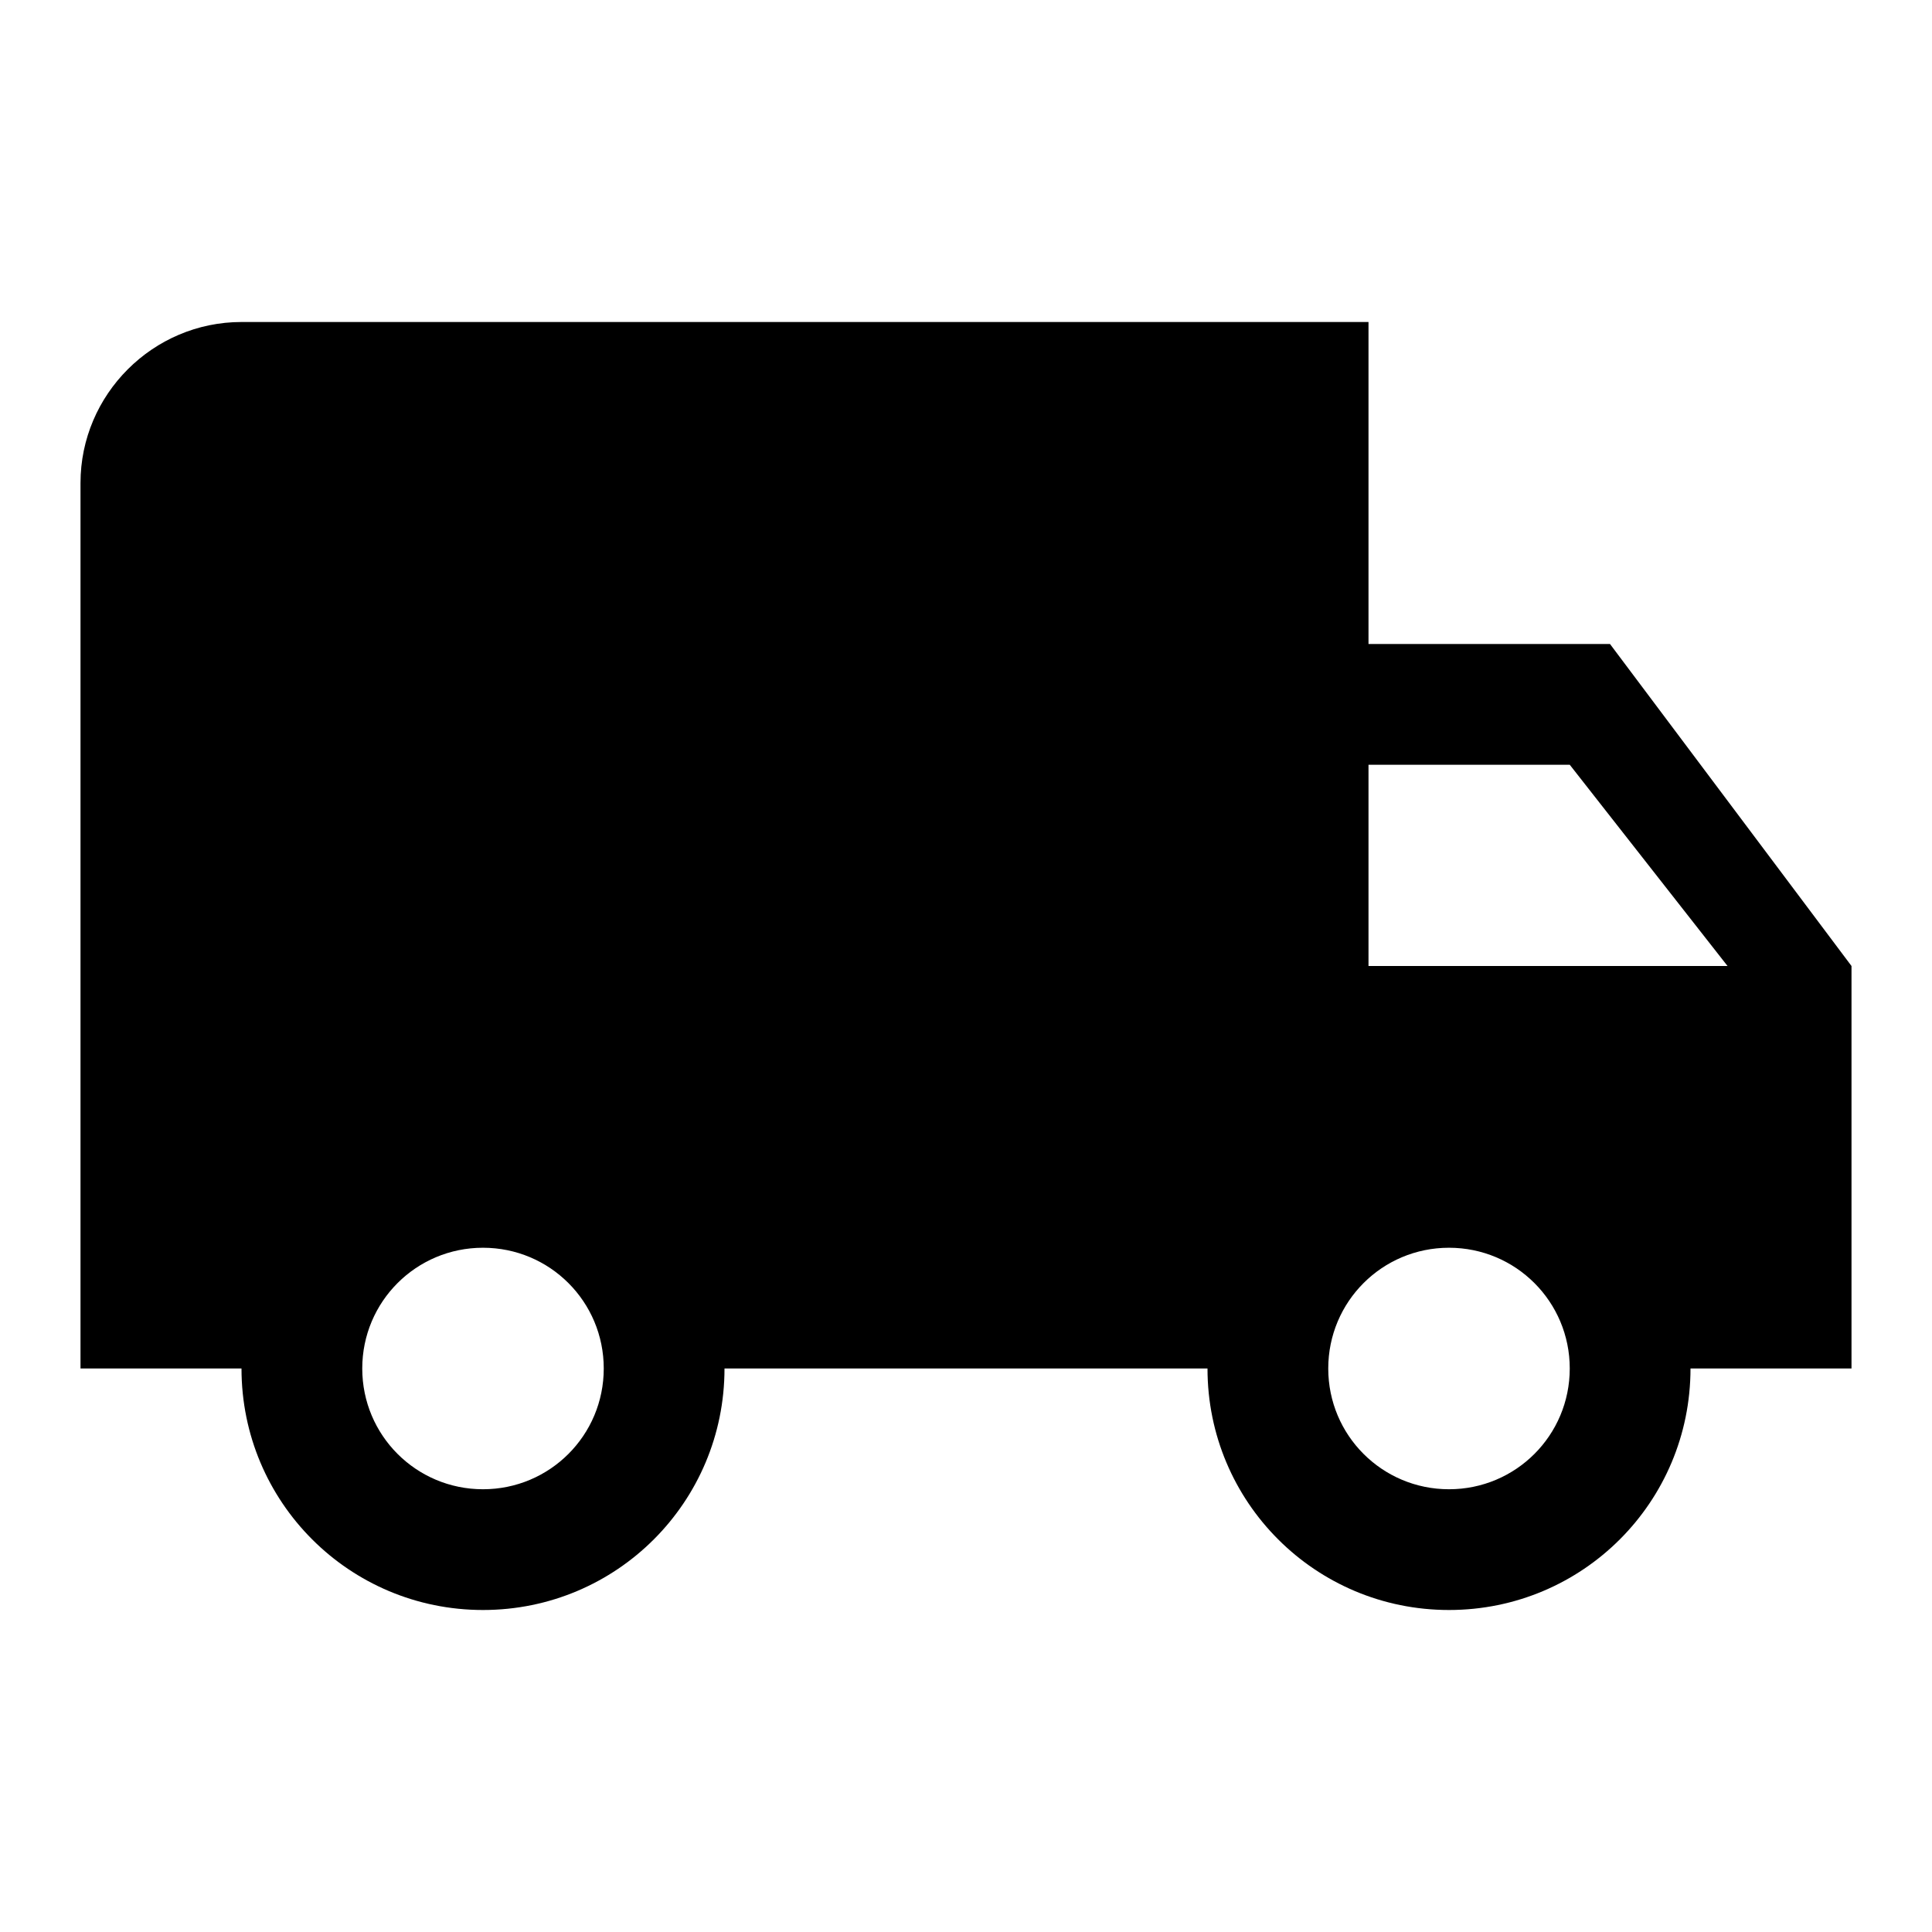
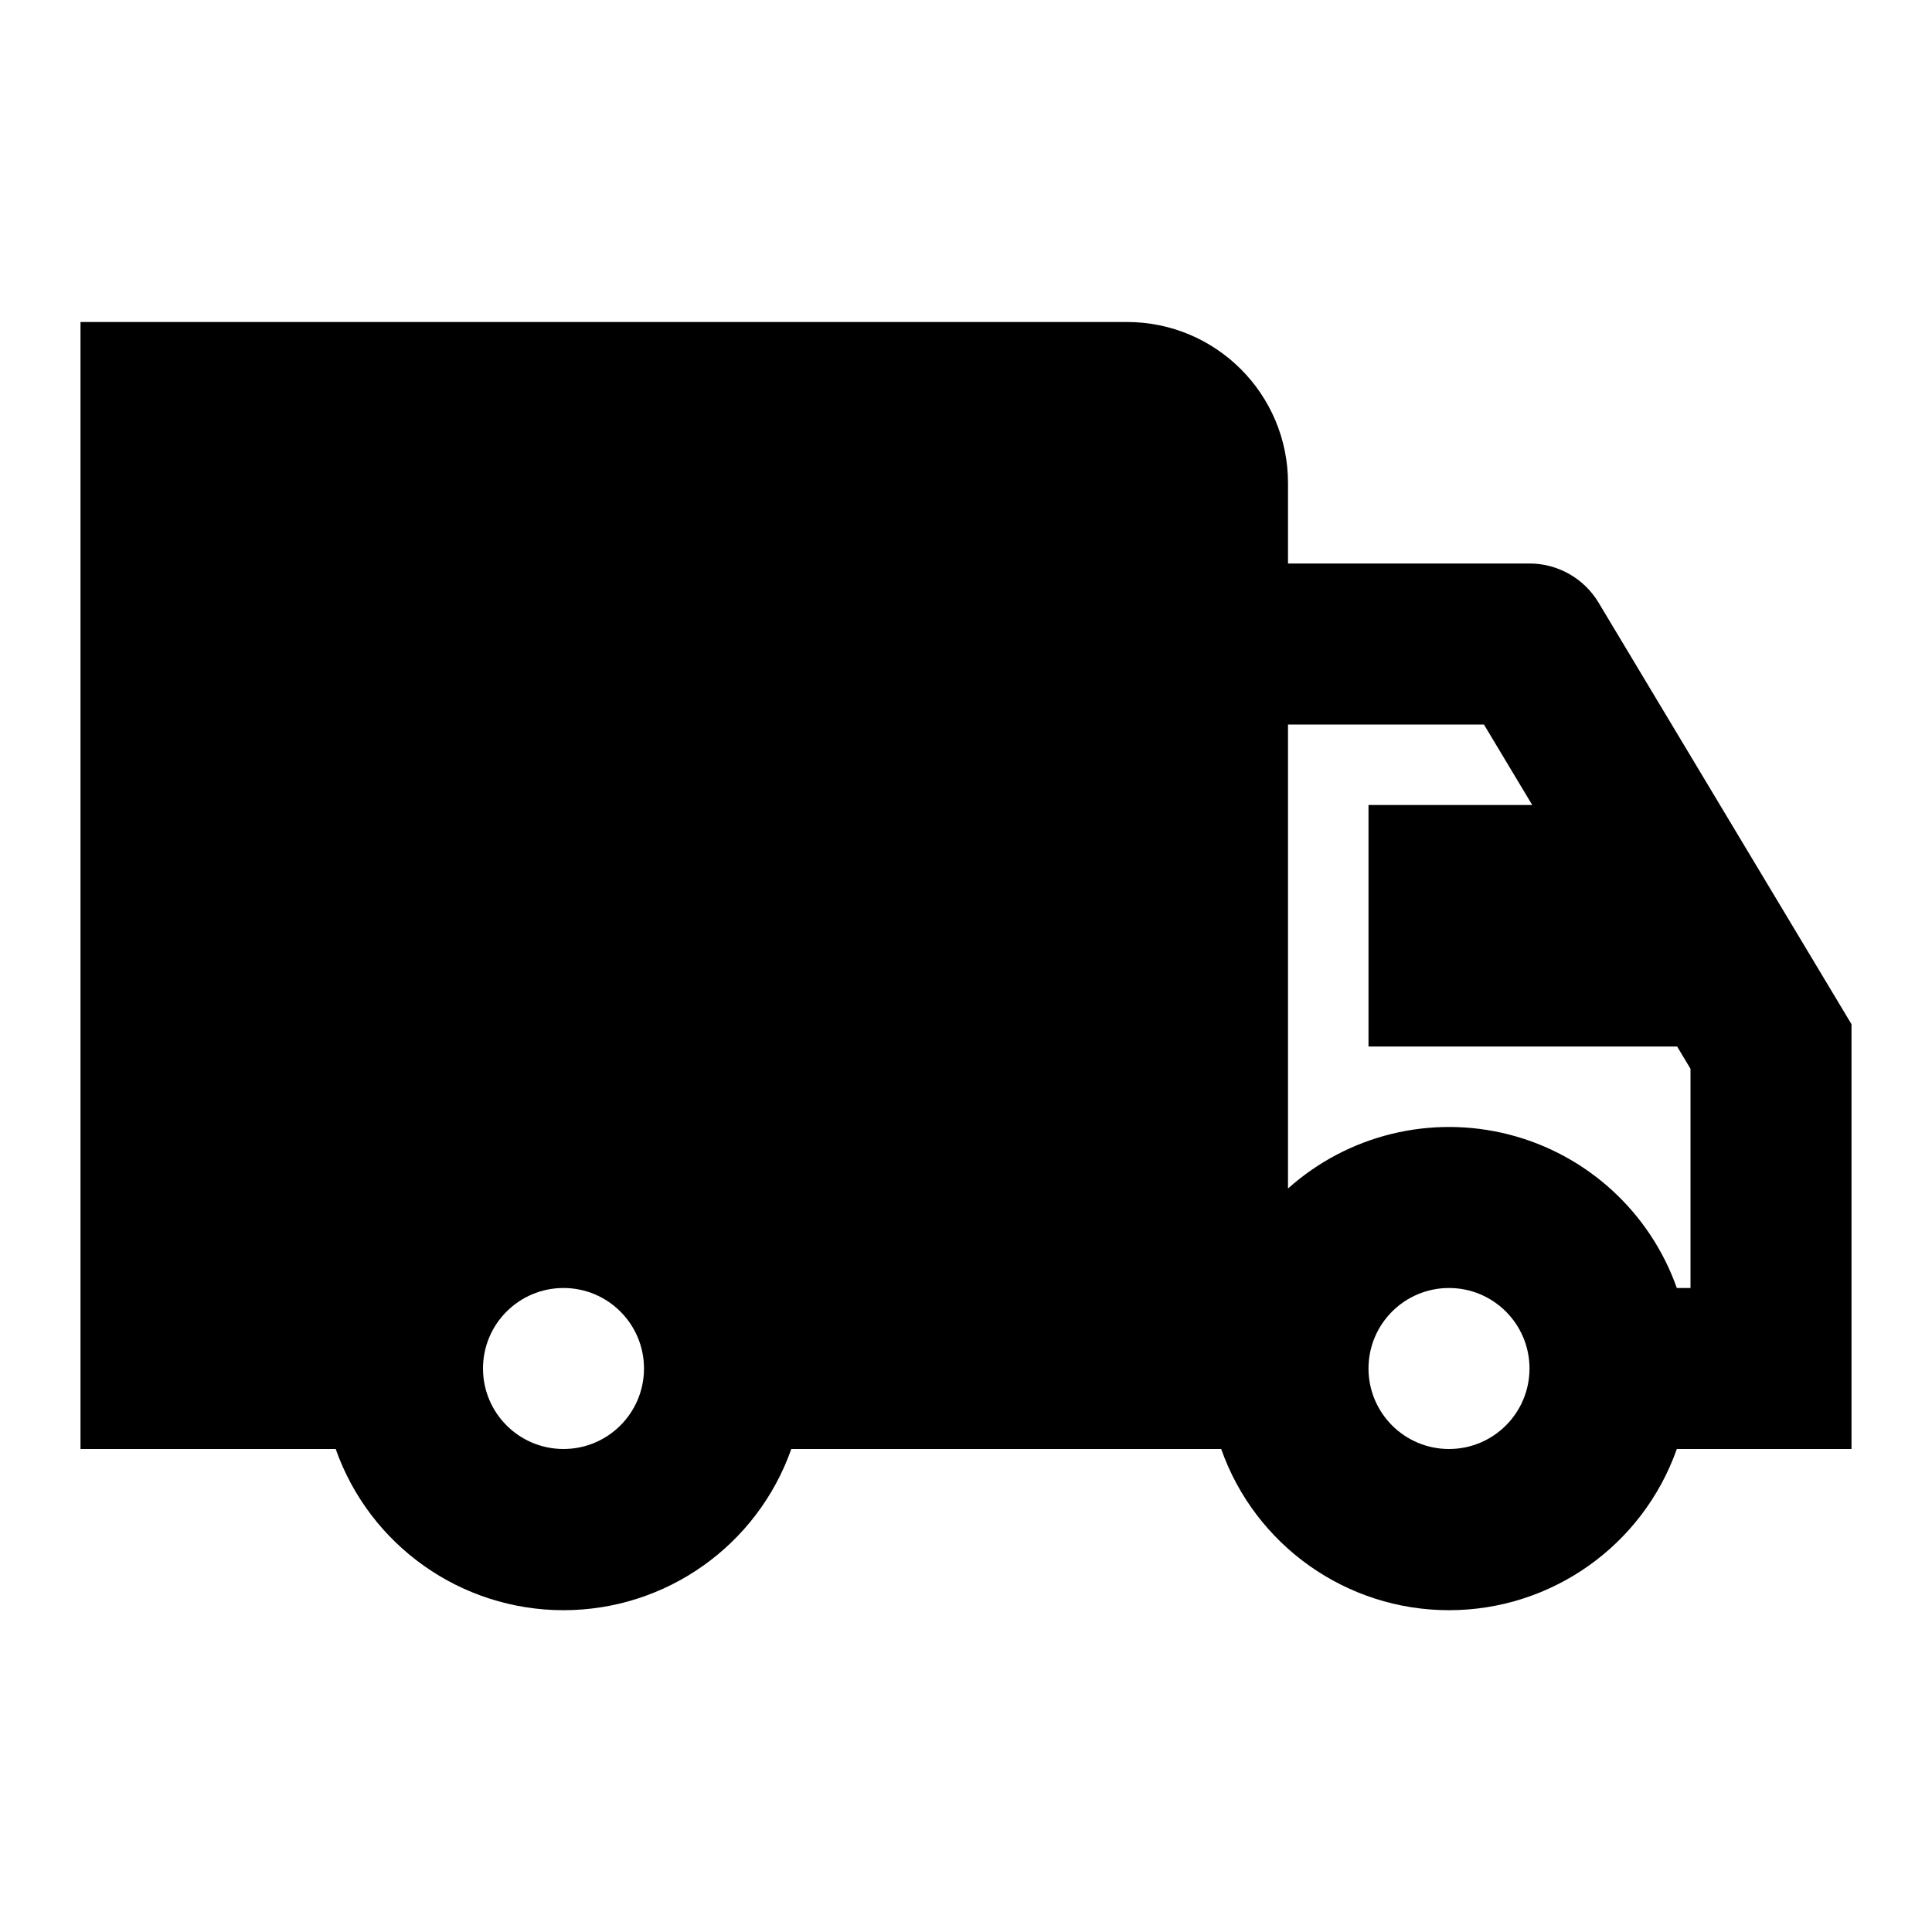
- <svg width="24" height="24" viewBox="0 0 24 24" fill="currentColor">
-   <path d="M20 8H17V4H3C1.9 4 1 4.9 1 6V17H3C3 18.66 4.34 20 6 20C7.66 20 9 18.66 9 17H15C15 18.66 16.34 20 18 20C19.66 20 21 18.66 21 17H23V12L20 8ZM6 18.5C5.17 18.5 4.5 17.83 4.5 17C4.5 16.17 5.17 15.5 6 15.5C6.83 15.5 7.5 16.17 7.5 17C7.5 17.83 6.83 18.5 6 18.5ZM19.5 9.5L21.46 12H17V9.5H19.5ZM18 18.5C17.17 18.5 16.5 17.83 16.5 17C16.5 16.17 17.17 15.5 18 15.5C18.83 15.5 19.5 16.17 19.5 17C19.5 17.83 18.83 18.5 18 18.5Z" />
+ <svg width="24" height="24" fill="currentColor" viewBox="0 0 24 24">
+   <path fill-rule="evenodd" d="M1 18V4h13a2 2 0 0 1 2 2v1h3a1 1 0 0 1 .858.486L23 12.723V18h-2.17a3.001 3.001 0 0 1-5.66 0H9.83a3.001 3.001 0 0 1-5.66 0H1Zm20-2v-2.723L20.834 13H17v-3h2.034l-.6-1H16v5.764A3.001 3.001 0 0 1 20.83 16H21ZM7 18a1 1 0 1 0 0-2 1 1 0 0 0 0 2Zm12-1a1 1 0 1 1-2 0 1 1 0 0 1 2 0Z" clip-rule="evenodd" />
</svg>
